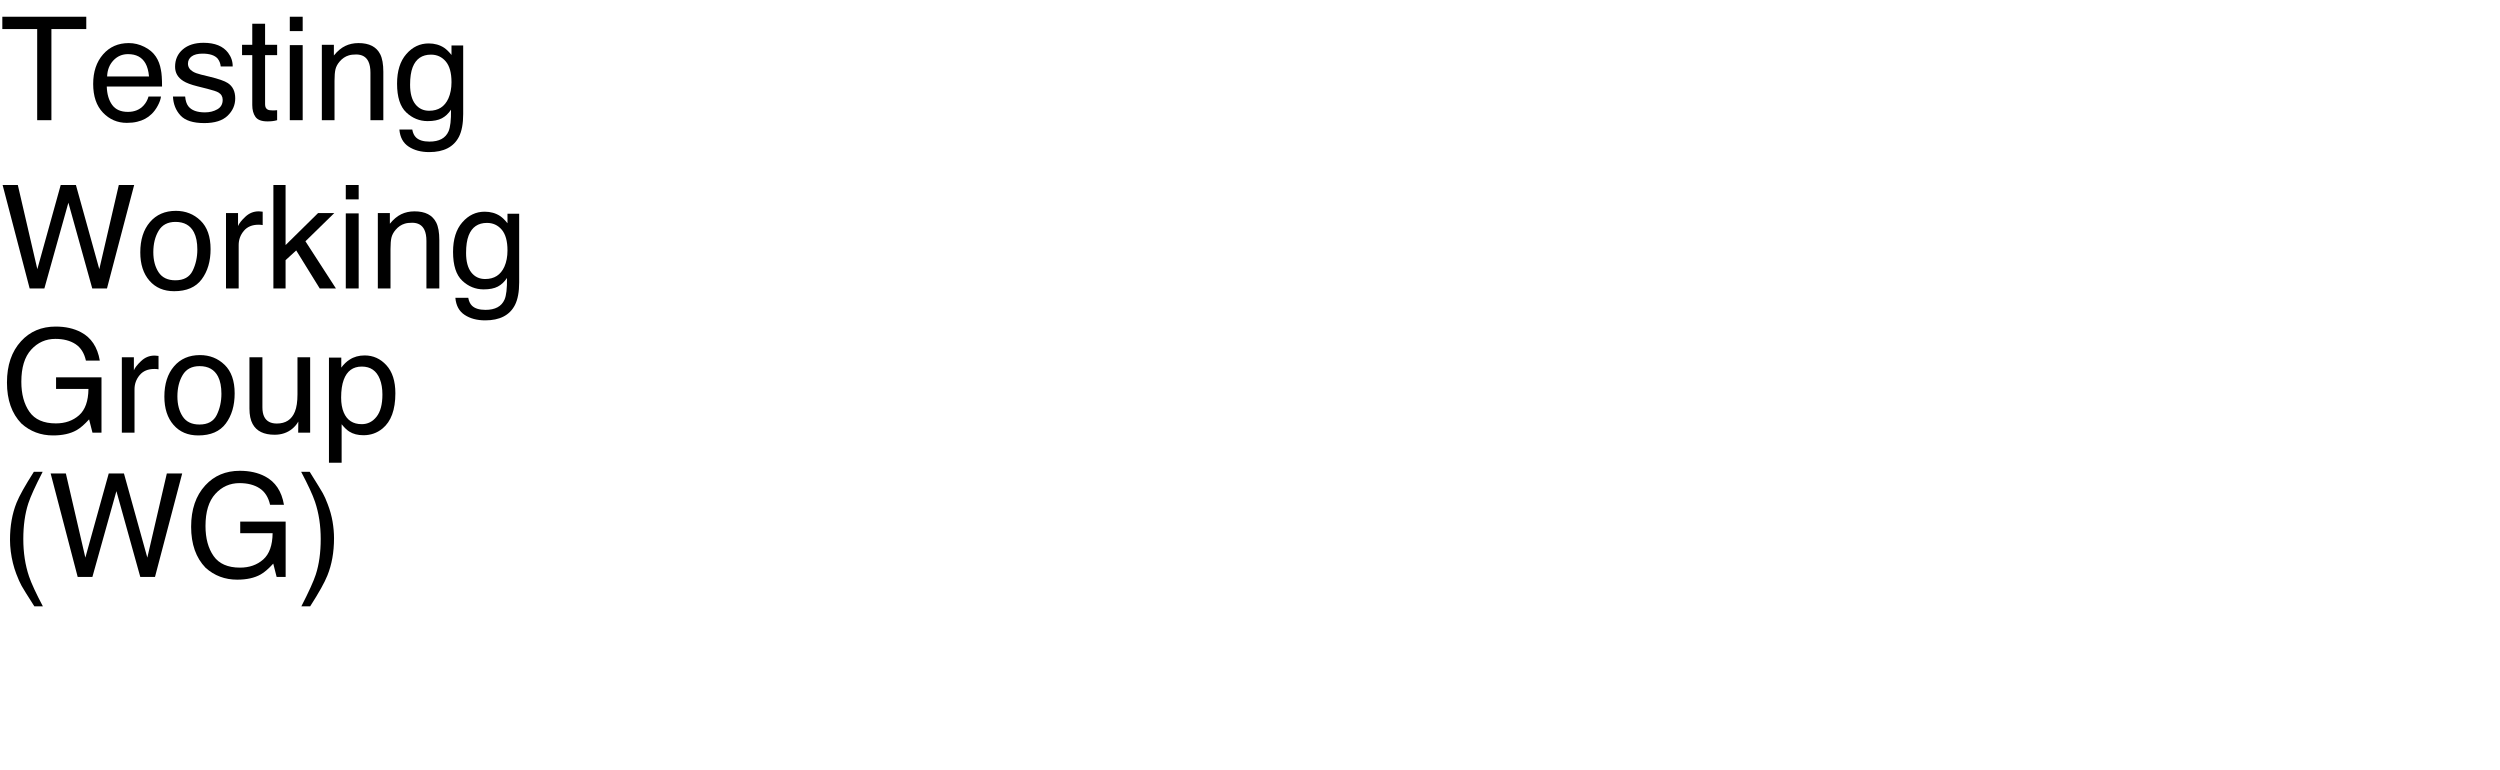
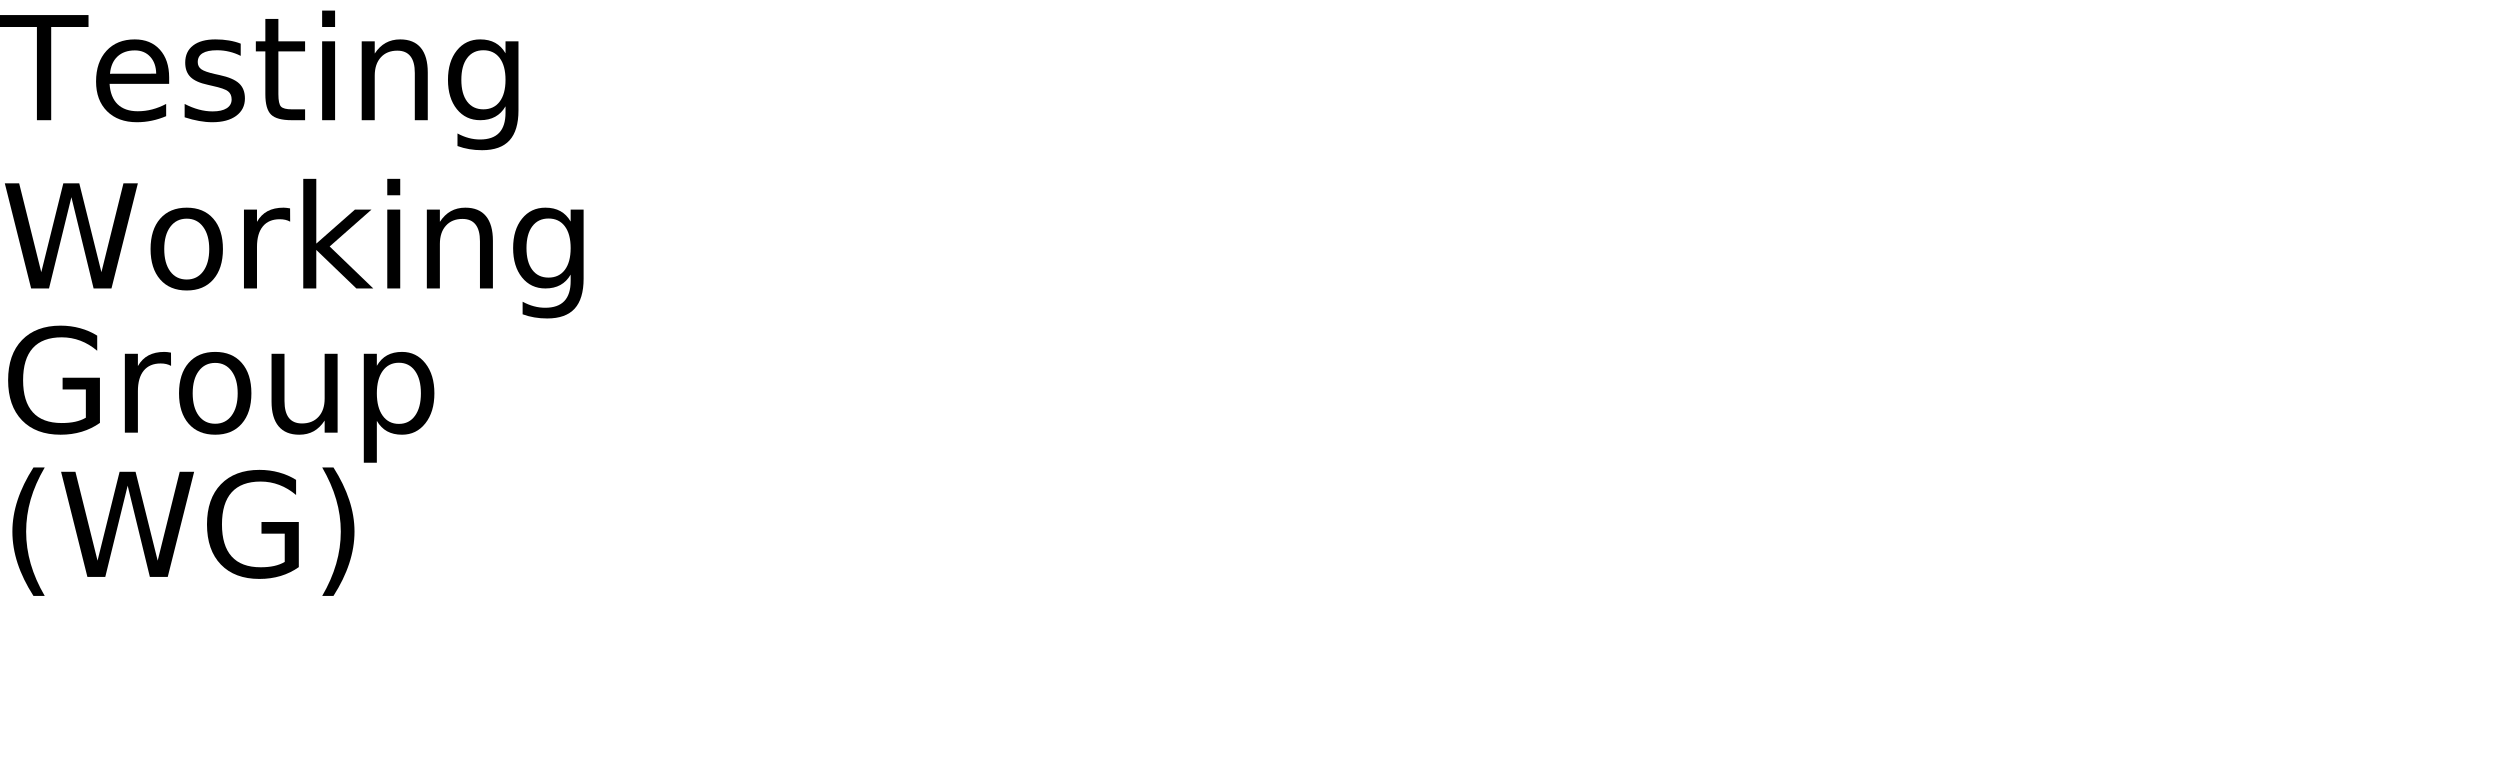
<svg xmlns="http://www.w3.org/2000/svg" xmlns:xlink="http://www.w3.org/1999/xlink" width="1040" height="320" viewBox="0 0 1040 320">
  <defs>
    <g>
      <g id="glyph-0-0">
-         <path d="M 35.891 -43.039 L 35.891 -37.91 L 21.387 -37.91 L 21.387 0 L 15.469 0 L 15.469 -37.91 L 0.969 -37.91 L 0.969 -43.039 Z M 35.891 -43.039 " />
+         <path d="M -0.172 -43.734 L 36.828 -43.734 L 36.828 -38.766 L 21.297 -38.766 L 21.297 0 L 15.359 0 L 15.359 -38.766 L -0.172 -38.766 Z M -0.172 -43.734 " />
      </g>
      <g id="glyph-0-1">
-         <path d="M 16.934 -32.078 C 19.16 -32.078 21.32 -31.559 23.406 -30.512 C 25.496 -29.469 27.09 -28.117 28.184 -26.453 C 29.238 -24.871 29.941 -23.027 30.293 -20.918 C 30.605 -19.473 30.762 -17.168 30.762 -14.004 L 7.766 -14.004 C 7.863 -10.82 8.613 -8.266 10.02 -6.344 C 11.426 -4.418 13.602 -3.457 16.555 -3.457 C 19.309 -3.457 21.504 -4.367 23.145 -6.18 C 24.082 -7.234 24.746 -8.457 25.137 -9.844 L 30.32 -9.844 C 30.184 -8.691 29.73 -7.406 28.961 -5.992 C 28.188 -4.574 27.324 -3.418 26.367 -2.52 C 24.766 -0.957 22.781 0.098 20.422 0.645 C 19.152 0.957 17.715 1.113 16.113 1.113 C 12.207 1.113 8.898 -0.309 6.18 -3.148 C 3.465 -5.992 2.109 -9.969 2.109 -15.086 C 2.109 -20.125 3.477 -24.219 6.211 -27.363 C 8.945 -30.508 12.52 -32.078 16.934 -32.078 Z M 25.344 -18.195 C 25.129 -20.48 24.629 -22.305 23.848 -23.672 C 22.402 -26.211 19.992 -27.48 16.609 -27.48 C 14.188 -27.48 12.156 -26.605 10.516 -24.859 C 8.875 -23.109 8.008 -20.891 7.91 -18.195 Z M 25.344 -18.195 " />
+         <path d="M 33.719 -17.75 L 33.719 -15.125 L 8.938 -15.125 C 9.164 -11.406 10.281 -8.57 12.281 -6.625 C 14.289 -4.688 17.082 -3.719 20.656 -3.719 C 22.727 -3.719 24.734 -3.973 26.672 -4.484 C 28.617 -4.992 30.551 -5.754 32.469 -6.766 L 32.469 -1.672 C 30.531 -0.848 28.547 -0.223 26.516 0.203 C 24.484 0.629 22.422 0.844 20.328 0.844 C 15.098 0.844 10.953 -0.676 7.891 -3.719 C 4.836 -6.77 3.312 -10.891 3.312 -16.078 C 3.312 -21.453 4.758 -25.719 7.656 -28.875 C 10.562 -32.031 14.473 -33.609 19.391 -33.609 C 23.805 -33.609 27.297 -32.188 29.859 -29.344 C 32.43 -26.5 33.719 -22.633 33.719 -17.75 Z M 28.328 -19.344 C 28.285 -22.289 27.457 -24.641 25.844 -26.391 C 24.238 -28.148 22.109 -29.031 19.453 -29.031 C 16.441 -29.031 14.031 -28.18 12.219 -26.484 C 10.414 -24.785 9.379 -22.395 9.109 -19.312 Z M 28.328 -19.344 " />
      </g>
      <g id="glyph-0-2">
-         <path d="M 7 -9.844 C 7.156 -8.086 7.598 -6.738 8.32 -5.801 C 9.648 -4.102 11.953 -3.25 15.234 -3.25 C 17.188 -3.25 18.906 -3.676 20.391 -4.527 C 21.875 -5.375 22.617 -6.688 22.617 -8.469 C 22.617 -9.816 22.023 -10.84 20.828 -11.543 C 20.066 -11.973 18.562 -12.469 16.32 -13.039 L 12.129 -14.094 C 9.453 -14.758 7.48 -15.5 6.211 -16.32 C 3.945 -17.746 2.812 -19.719 2.812 -22.234 C 2.812 -25.203 3.883 -27.609 6.02 -29.445 C 8.16 -31.281 11.035 -32.195 14.648 -32.195 C 19.375 -32.195 22.781 -30.812 24.875 -28.039 C 26.184 -26.281 26.816 -24.383 26.777 -22.352 L 21.797 -22.352 C 21.699 -23.543 21.281 -24.629 20.539 -25.605 C 19.328 -26.992 17.227 -27.688 14.238 -27.688 C 12.246 -27.688 10.738 -27.305 9.711 -26.543 C 8.688 -25.781 8.172 -24.773 8.172 -23.523 C 8.172 -22.156 8.848 -21.062 10.195 -20.242 C 10.977 -19.754 12.129 -19.328 13.652 -18.953 L 17.141 -18.105 C 20.93 -17.188 23.469 -16.297 24.758 -15.438 C 26.809 -14.09 27.832 -11.973 27.832 -9.082 C 27.832 -6.289 26.773 -3.875 24.652 -1.844 C 22.535 0.188 19.305 1.203 14.969 1.203 C 10.301 1.203 6.996 0.141 5.055 -1.977 C 3.109 -4.098 2.07 -6.719 1.934 -9.844 Z M 7 -9.844 " />
+         <path d="M 26.578 -31.844 L 26.578 -26.75 C 25.047 -27.531 23.457 -28.113 21.812 -28.5 C 20.176 -28.895 18.484 -29.094 16.734 -29.094 C 14.055 -29.094 12.047 -28.68 10.703 -27.859 C 9.367 -27.035 8.703 -25.805 8.703 -24.172 C 8.703 -22.922 9.18 -21.938 10.141 -21.219 C 11.098 -20.508 13.02 -19.832 15.906 -19.188 L 17.75 -18.781 C 21.582 -17.957 24.301 -16.797 25.906 -15.297 C 27.52 -13.805 28.328 -11.723 28.328 -9.047 C 28.328 -6.004 27.117 -3.594 24.703 -1.812 C 22.297 -0.039 18.984 0.844 14.766 0.844 C 13.004 0.844 11.172 0.672 9.266 0.328 C 7.367 -0.004 5.363 -0.516 3.25 -1.203 L 3.25 -6.766 C 5.238 -5.734 7.203 -4.957 9.141 -4.438 C 11.078 -3.914 12.992 -3.656 14.891 -3.656 C 17.422 -3.656 19.367 -4.086 20.734 -4.953 C 22.109 -5.828 22.797 -7.055 22.797 -8.641 C 22.797 -10.109 22.301 -11.234 21.312 -12.016 C 20.32 -12.797 18.16 -13.547 14.828 -14.266 L 12.953 -14.703 C 9.609 -15.41 7.191 -16.488 5.703 -17.938 C 4.223 -19.395 3.484 -21.395 3.484 -23.938 C 3.484 -27.02 4.578 -29.398 6.766 -31.078 C 8.953 -32.766 12.055 -33.609 16.078 -33.609 C 18.078 -33.609 19.953 -33.457 21.703 -33.156 C 23.461 -32.863 25.086 -32.426 26.578 -31.844 Z M 26.578 -31.844 " />
      </g>
      <g id="glyph-0-3">
-         <path d="M 4.922 -40.137 L 10.254 -40.137 L 10.254 -31.375 L 15.266 -31.375 L 15.266 -27.07 L 10.254 -27.07 L 10.254 -6.594 C 10.254 -5.5 10.625 -4.766 11.367 -4.395 C 11.777 -4.18 12.461 -4.07 13.418 -4.07 C 13.672 -4.07 13.945 -4.078 14.238 -4.086 C 14.531 -4.098 14.875 -4.121 15.266 -4.16 L 15.266 0 C 14.66 0.176 14.027 0.305 13.375 0.383 C 12.719 0.461 12.012 0.5 11.25 0.5 C 8.789 0.5 7.117 -0.133 6.242 -1.391 C 5.363 -2.652 4.922 -4.289 4.922 -6.297 L 4.922 -27.07 L 0.672 -27.07 L 0.672 -31.375 L 4.922 -31.375 Z M 4.922 -40.137 " />
+         <path d="M 10.984 -42.125 L 10.984 -32.812 L 22.094 -32.812 L 22.094 -28.625 L 10.984 -28.625 L 10.984 -10.812 C 10.984 -8.133 11.348 -6.414 12.078 -5.656 C 12.816 -4.895 14.305 -4.516 16.547 -4.516 L 22.094 -4.516 L 22.094 0 L 16.547 0 C 12.391 0 9.52 -0.773 7.938 -2.328 C 6.352 -3.879 5.562 -6.707 5.562 -10.812 L 5.562 -28.625 L 1.609 -28.625 L 1.609 -32.812 L 5.562 -32.812 L 5.562 -42.125 Z M 10.984 -42.125 " />
      </g>
      <g id="glyph-0-4">
-         <path d="M 3.867 -31.23 L 9.227 -31.23 L 9.227 0 L 3.867 0 Z M 3.867 -43.039 L 9.227 -43.039 L 9.227 -37.062 L 3.867 -37.062 Z M 3.867 -43.039 " />
+         <path d="M 5.656 -32.812 L 11.047 -32.812 L 11.047 0 L 5.656 0 Z M 5.656 -45.594 L 11.047 -45.594 L 11.047 -38.766 L 5.656 -38.766 Z M 5.656 -45.594 " />
      </g>
      <g id="glyph-0-5">
-         <path d="M 3.867 -31.375 L 8.875 -31.375 L 8.875 -26.922 C 10.359 -28.758 11.934 -30.078 13.594 -30.879 C 15.254 -31.68 17.102 -32.078 19.133 -32.078 C 23.586 -32.078 26.594 -30.527 28.156 -27.422 C 29.016 -25.723 29.445 -23.289 29.445 -20.125 L 29.445 0 L 24.082 0 L 24.082 -19.773 C 24.082 -21.688 23.797 -23.234 23.234 -24.406 C 22.297 -26.359 20.594 -27.336 18.133 -27.336 C 16.883 -27.336 15.859 -27.207 15.059 -26.953 C 13.613 -26.523 12.344 -25.664 11.25 -24.375 C 10.371 -23.34 9.801 -22.27 9.535 -21.168 C 9.273 -20.062 9.141 -18.484 9.141 -16.438 L 9.141 0 L 3.867 0 Z M 3.867 -31.375 " />
+         <path d="M 32.938 -19.812 L 32.938 0 L 27.547 0 L 27.547 -19.625 C 27.547 -22.727 26.938 -25.051 25.719 -26.594 C 24.508 -28.145 22.695 -28.922 20.281 -28.922 C 17.363 -28.922 15.066 -27.988 13.391 -26.125 C 11.711 -24.27 10.875 -21.742 10.875 -18.547 L 10.875 0 L 5.453 0 L 5.453 -32.812 L 10.875 -32.812 L 10.875 -27.719 C 12.156 -29.688 13.672 -31.16 15.422 -32.141 C 17.172 -33.117 19.188 -33.609 21.469 -33.609 C 25.238 -33.609 28.094 -32.441 30.031 -30.109 C 31.969 -27.773 32.938 -24.344 32.938 -19.812 Z M 32.938 -19.812 " />
      </g>
      <g id="glyph-0-6">
-         <path d="M 14.941 -31.934 C 17.402 -31.934 19.551 -31.328 21.387 -30.117 C 22.383 -29.434 23.398 -28.438 24.434 -27.129 L 24.434 -31.086 L 29.297 -31.086 L 29.297 -2.547 C 29.297 1.438 28.711 4.578 27.539 6.883 C 25.352 11.141 21.219 13.273 15.148 13.273 C 11.77 13.273 8.926 12.516 6.621 11 C 4.316 9.488 3.027 7.117 2.754 3.898 L 8.117 3.898 C 8.371 5.305 8.875 6.387 9.641 7.148 C 10.832 8.32 12.703 8.906 15.266 8.906 C 19.309 8.906 21.953 7.48 23.203 4.629 C 23.945 2.949 24.289 -0.047 24.227 -4.367 C 23.172 -2.766 21.906 -1.57 20.422 -0.789 C 18.938 -0.008 16.973 0.383 14.531 0.383 C 11.133 0.383 8.16 -0.824 5.609 -3.238 C 3.062 -5.648 1.789 -9.641 1.789 -15.203 C 1.789 -20.457 3.07 -24.562 5.641 -27.508 C 8.207 -30.457 11.309 -31.934 14.941 -31.934 Z M 24.434 -15.82 C 24.434 -19.707 23.633 -22.586 22.031 -24.461 C 20.43 -26.336 18.391 -27.273 15.906 -27.273 C 12.195 -27.273 9.656 -25.539 8.289 -22.062 C 7.566 -20.207 7.207 -17.773 7.207 -14.766 C 7.207 -11.23 7.926 -8.539 9.359 -6.695 C 10.797 -4.848 12.727 -3.926 15.148 -3.926 C 18.938 -3.926 21.602 -5.633 23.145 -9.055 C 24.004 -10.988 24.434 -13.242 24.434 -15.82 Z M 24.434 -15.82 " />
+         <path d="M 27.25 -16.781 C 27.25 -20.688 26.441 -23.711 24.828 -25.859 C 23.211 -28.016 20.953 -29.094 18.047 -29.094 C 15.16 -29.094 12.91 -28.016 11.297 -25.859 C 9.68 -23.711 8.875 -20.688 8.875 -16.781 C 8.875 -12.895 9.68 -9.879 11.297 -7.734 C 12.91 -5.586 15.16 -4.516 18.047 -4.516 C 20.953 -4.516 23.211 -5.586 24.828 -7.734 C 26.441 -9.879 27.25 -12.895 27.25 -16.781 Z M 32.641 -4.078 C 32.641 1.516 31.398 5.672 28.922 8.391 C 26.441 11.117 22.641 12.484 17.516 12.484 C 15.617 12.484 13.832 12.336 12.156 12.047 C 10.477 11.766 8.848 11.332 7.266 10.75 L 7.266 5.516 C 8.848 6.367 10.41 7 11.953 7.406 C 13.492 7.82 15.066 8.031 16.672 8.031 C 20.203 8.031 22.848 7.102 24.609 5.25 C 26.367 3.406 27.25 0.617 27.25 -3.109 L 27.25 -5.766 C 26.133 -3.836 24.707 -2.395 22.969 -1.438 C 21.227 -0.477 19.148 0 16.734 0 C 12.703 0 9.457 -1.531 7 -4.594 C 4.539 -7.664 3.312 -11.727 3.312 -16.781 C 3.312 -21.863 4.539 -25.938 7 -29 C 9.457 -32.07 12.703 -33.609 16.734 -33.609 C 19.148 -33.609 21.227 -33.129 22.969 -32.172 C 24.707 -31.211 26.133 -29.766 27.25 -27.828 L 27.25 -32.812 L 32.641 -32.812 Z M 32.641 -4.078 " />
      </g>
      <g id="glyph-0-7">
-         <path d="M 7.414 -43.039 L 15.527 -8.027 L 25.254 -43.039 L 31.582 -43.039 L 41.309 -8.027 L 49.422 -43.039 L 55.812 -43.039 L 44.5 0 L 38.379 0 L 28.445 -35.684 L 18.457 0 L 12.336 0 L 1.086 -43.039 Z M 7.414 -43.039 " />
+         <path d="M 2 -43.734 L 7.969 -43.734 L 17.172 -6.766 L 26.344 -43.734 L 32.984 -43.734 L 42.188 -6.766 L 51.359 -43.734 L 57.359 -43.734 L 46.375 0 L 38.938 0 L 29.703 -37.969 L 20.391 0 L 12.953 0 Z M 2 -43.734 " />
      </g>
      <g id="glyph-0-8">
-         <path d="M 16.32 -3.398 C 19.816 -3.398 22.211 -4.723 23.512 -7.367 C 24.809 -10.016 25.461 -12.961 25.461 -16.203 C 25.461 -19.133 24.992 -21.516 24.055 -23.352 C 22.57 -26.242 20.008 -27.688 16.375 -27.688 C 13.152 -27.688 10.812 -26.453 9.344 -23.992 C 7.879 -21.531 7.148 -18.562 7.148 -15.086 C 7.148 -11.746 7.883 -8.965 9.344 -6.738 C 10.809 -4.512 13.133 -3.398 16.32 -3.398 Z M 16.523 -32.285 C 20.566 -32.285 23.984 -30.938 26.777 -28.242 C 29.57 -25.547 30.969 -21.582 30.969 -16.348 C 30.969 -11.289 29.734 -7.109 27.273 -3.809 C 24.812 -0.508 20.996 1.141 15.82 1.141 C 11.504 1.141 8.078 -0.316 5.539 -3.238 C 3 -6.156 1.727 -10.078 1.727 -15 C 1.727 -20.273 3.066 -24.473 5.742 -27.598 C 8.418 -30.723 12.012 -32.285 16.523 -32.285 Z M 16.523 -32.285 " />
+         <path d="M 18.375 -29.031 C 15.477 -29.031 13.191 -27.898 11.516 -25.641 C 9.836 -23.391 9 -20.301 9 -16.375 C 9 -12.445 9.832 -9.352 11.5 -7.094 C 13.164 -4.844 15.457 -3.719 18.375 -3.719 C 21.238 -3.719 23.508 -4.848 25.188 -7.109 C 26.875 -9.379 27.719 -12.469 27.719 -16.375 C 27.719 -20.258 26.875 -23.336 25.188 -25.609 C 23.508 -27.891 21.238 -29.031 18.375 -29.031 Z M 18.375 -33.609 C 23.062 -33.609 26.738 -32.082 29.406 -29.031 C 32.082 -25.988 33.422 -21.77 33.422 -16.375 C 33.422 -11.008 32.082 -6.797 29.406 -3.734 C 26.738 -0.68 23.062 0.844 18.375 0.844 C 13.664 0.844 9.977 -0.68 7.312 -3.734 C 4.645 -6.797 3.312 -11.008 3.312 -16.375 C 3.312 -21.77 4.645 -25.988 7.312 -29.031 C 9.977 -32.082 13.664 -33.609 18.375 -33.609 Z M 18.375 -33.609 " />
      </g>
      <g id="glyph-0-9">
-         <path d="M 4.016 -31.375 L 9.023 -31.375 L 9.023 -25.957 C 9.434 -27.012 10.438 -28.297 12.039 -29.809 C 13.641 -31.324 15.488 -32.078 17.578 -32.078 C 17.676 -32.078 17.844 -32.07 18.078 -32.051 C 18.312 -32.031 18.711 -31.992 19.277 -31.934 L 19.277 -26.367 C 18.965 -26.426 18.676 -26.465 18.414 -26.484 C 18.148 -26.504 17.859 -26.516 17.547 -26.516 C 14.891 -26.516 12.852 -25.66 11.426 -23.949 C 10 -22.242 9.289 -20.273 9.289 -18.047 L 9.289 0 L 4.016 0 Z M 4.016 -31.375 " />
+         <path d="M 24.672 -27.781 C 24.066 -28.125 23.406 -28.379 22.688 -28.547 C 21.977 -28.711 21.191 -28.797 20.328 -28.797 C 17.285 -28.797 14.945 -27.805 13.312 -25.828 C 11.688 -23.848 10.875 -21 10.875 -17.281 L 10.875 0 L 5.453 0 L 5.453 -32.812 L 10.875 -32.812 L 10.875 -27.719 C 12 -29.707 13.469 -31.188 15.281 -32.156 C 17.102 -33.125 19.316 -33.609 21.922 -33.609 C 22.285 -33.609 22.691 -33.582 23.141 -33.531 C 23.586 -33.477 24.086 -33.406 24.641 -33.312 Z M 24.672 -27.781 " />
      </g>
      <g id="glyph-0-10">
-         <path d="M 3.75 -43.039 L 8.82 -43.039 L 8.82 -18.047 L 22.352 -31.375 L 29.094 -31.375 L 17.078 -19.629 L 29.766 0 L 23.027 0 L 13.242 -15.82 L 8.82 -11.777 L 8.82 0 L 3.75 0 Z M 3.75 -43.039 " />
+         <path d="M 5.453 -45.594 L 10.875 -45.594 L 10.875 -18.656 L 26.953 -32.812 L 33.844 -32.812 L 16.438 -17.469 L 34.578 0 L 27.547 0 L 10.875 -16.031 L 10.875 0 L 5.453 0 Z M 5.453 -45.594 " />
      </g>
      <g id="glyph-0-11">
-         <path d="M 23.172 -44.148 C 27.215 -44.148 30.711 -43.367 33.664 -41.805 C 37.941 -39.559 40.555 -35.625 41.516 -30 L 35.742 -30 C 35.039 -33.145 33.586 -35.434 31.375 -36.871 C 29.168 -38.305 26.387 -39.023 23.027 -39.023 C 19.043 -39.023 15.688 -37.531 12.965 -34.539 C 10.238 -31.551 8.875 -27.102 8.875 -21.18 C 8.875 -16.062 10 -11.898 12.246 -8.688 C 14.492 -5.473 18.156 -3.867 23.234 -3.867 C 27.121 -3.867 30.336 -4.996 32.887 -7.25 C 35.434 -9.508 36.738 -13.156 36.797 -18.195 L 23.32 -18.195 L 23.32 -23.027 L 42.219 -23.027 L 42.219 0 L 38.469 0 L 37.062 -5.539 C 35.09 -3.371 33.34 -1.867 31.816 -1.023 C 29.258 0.422 26.008 1.141 22.062 1.141 C 16.965 1.141 12.578 -0.508 8.906 -3.809 C 4.902 -7.949 2.898 -13.633 2.898 -20.859 C 2.898 -28.066 4.852 -33.797 8.758 -38.055 C 12.469 -42.117 17.273 -44.148 23.172 -44.148 Z M 23.172 -44.148 " />
+         <path d="M 35.719 -6.234 L 35.719 -17.984 L 26.047 -17.984 L 26.047 -22.859 L 41.578 -22.859 L 41.578 -4.078 C 39.285 -2.453 36.766 -1.223 34.016 -0.391 C 31.266 0.43 28.328 0.844 25.203 0.844 C 18.359 0.844 13.008 -1.148 9.156 -5.141 C 5.301 -9.141 3.375 -14.703 3.375 -21.828 C 3.375 -28.973 5.301 -34.539 9.156 -38.531 C 13.008 -42.531 18.359 -44.531 25.203 -44.531 C 28.047 -44.531 30.75 -44.176 33.312 -43.469 C 35.883 -42.77 38.258 -41.738 40.438 -40.375 L 40.438 -34.078 C 38.25 -35.93 35.922 -37.328 33.453 -38.266 C 30.992 -39.203 28.406 -39.672 25.688 -39.672 C 20.344 -39.672 16.328 -38.176 13.641 -35.188 C 10.953 -32.195 9.609 -27.742 9.609 -21.828 C 9.609 -15.93 10.953 -11.488 13.641 -8.5 C 16.328 -5.508 20.344 -4.016 25.688 -4.016 C 27.781 -4.016 29.645 -4.191 31.281 -4.547 C 32.926 -4.91 34.406 -5.473 35.719 -6.234 Z M 35.719 -6.234 " />
      </g>
      <g id="glyph-0-12">
-         <path d="M 9.141 -31.375 L 9.141 -10.547 C 9.141 -8.945 9.395 -7.637 9.902 -6.621 C 10.84 -4.746 12.586 -3.809 15.148 -3.809 C 18.82 -3.809 21.32 -5.449 22.648 -8.73 C 23.371 -10.488 23.73 -12.898 23.73 -15.969 L 23.73 -31.375 L 29.004 -31.375 L 29.004 0 L 24.023 0 L 24.082 -4.629 C 23.398 -3.438 22.547 -2.43 21.531 -1.609 C 19.52 0.031 17.078 0.852 14.211 0.852 C 9.738 0.852 6.688 -0.645 5.07 -3.633 C 4.191 -5.234 3.75 -7.375 3.75 -10.047 L 3.75 -31.375 Z M 9.141 -31.375 " />
+         <path d="M 5.094 -12.953 L 5.094 -32.812 L 10.484 -32.812 L 10.484 -13.156 C 10.484 -10.051 11.086 -7.723 12.297 -6.172 C 13.516 -4.617 15.332 -3.844 17.75 -3.844 C 20.664 -3.844 22.969 -4.77 24.656 -6.625 C 26.344 -8.477 27.188 -11.004 27.188 -14.203 L 27.188 -32.812 L 32.578 -32.812 L 32.578 0 L 27.188 0 L 27.188 -5.047 C 25.875 -3.047 24.352 -1.562 22.625 -0.594 C 20.906 0.363 18.898 0.844 16.609 0.844 C 12.836 0.844 9.973 -0.328 8.016 -2.672 C 6.066 -5.016 5.094 -8.441 5.094 -12.953 Z M 18.656 -33.609 Z M 18.656 -33.609 " />
      </g>
      <g id="glyph-0-13">
-         <path d="M 17.109 -3.547 C 19.57 -3.547 21.617 -4.574 23.246 -6.637 C 24.879 -8.695 25.695 -11.777 25.695 -15.879 C 25.695 -18.379 25.332 -20.527 24.609 -22.324 C 23.242 -25.781 20.742 -27.508 17.109 -27.508 C 13.457 -27.508 10.957 -25.684 9.609 -22.031 C 8.887 -20.078 8.523 -17.598 8.523 -14.59 C 8.523 -12.168 8.887 -10.109 9.609 -8.406 C 10.977 -5.164 13.477 -3.547 17.109 -3.547 Z M 3.457 -31.23 L 8.586 -31.23 L 8.586 -27.07 C 9.641 -28.496 10.789 -29.602 12.039 -30.383 C 13.816 -31.555 15.906 -32.141 18.312 -32.141 C 21.867 -32.141 24.883 -30.777 27.363 -28.051 C 29.844 -25.328 31.086 -21.438 31.086 -16.375 C 31.086 -9.539 29.297 -4.656 25.723 -1.727 C 23.457 0.129 20.82 1.055 17.812 1.055 C 15.449 1.055 13.469 0.539 11.867 -0.5 C 10.93 -1.086 9.883 -2.09 8.73 -3.516 L 8.73 12.508 L 3.457 12.508 Z M 3.457 -31.23 " />
+         <path d="M 10.875 -4.922 L 10.875 12.484 L 5.453 12.484 L 5.453 -32.812 L 10.875 -32.812 L 10.875 -27.828 C 12 -29.785 13.426 -31.238 15.156 -32.188 C 16.883 -33.133 18.953 -33.609 21.359 -33.609 C 25.336 -33.609 28.57 -32.023 31.062 -28.859 C 33.562 -25.691 34.812 -21.531 34.812 -16.375 C 34.812 -11.219 33.562 -7.055 31.062 -3.891 C 28.57 -0.734 25.336 0.844 21.359 0.844 C 18.953 0.844 16.883 0.367 15.156 -0.578 C 13.426 -1.523 12 -2.973 10.875 -4.922 Z M 29.203 -16.375 C 29.203 -20.344 28.383 -23.453 26.75 -25.703 C 25.125 -27.961 22.891 -29.094 20.047 -29.094 C 17.191 -29.094 14.945 -27.961 13.312 -25.703 C 11.688 -23.453 10.875 -20.344 10.875 -16.375 C 10.875 -12.414 11.688 -9.305 13.312 -7.047 C 14.945 -4.785 17.191 -3.656 20.047 -3.656 C 22.891 -3.656 25.125 -4.785 26.75 -7.047 C 28.383 -9.305 29.203 -12.414 29.203 -16.375 Z M 29.203 -16.375 " />
      </g>
      <g id="glyph-0-14">
-         <path d="M 17.754 -43.742 C 14.688 -37.785 12.695 -33.398 11.777 -30.586 C 10.391 -26.309 9.695 -21.367 9.695 -15.762 C 9.695 -10.098 10.488 -4.922 12.07 -0.234 C 13.047 2.656 14.969 6.816 17.844 12.246 L 14.297 12.246 C 11.445 7.793 9.68 4.953 8.992 3.719 C 8.309 2.488 7.57 0.82 6.766 -1.289 C 5.672 -4.18 4.914 -7.266 4.484 -10.547 C 4.27 -12.246 4.16 -13.867 4.16 -15.41 C 4.16 -21.191 5.07 -26.336 6.883 -30.852 C 8.035 -33.723 10.438 -38.016 14.094 -43.742 Z M 17.754 -43.742 " />
+         <path d="M 18.609 -45.531 C 15.984 -41.039 14.035 -36.598 12.766 -32.203 C 11.504 -27.805 10.875 -23.352 10.875 -18.844 C 10.875 -14.332 11.508 -9.863 12.781 -5.438 C 14.062 -1.008 16.004 3.438 18.609 7.906 L 13.922 7.906 C 10.984 3.32 8.785 -1.188 7.328 -5.625 C 5.879 -10.062 5.156 -14.469 5.156 -18.844 C 5.156 -23.195 5.879 -27.578 7.328 -31.984 C 8.773 -36.398 10.973 -40.914 13.922 -45.531 Z M 18.609 -45.531 " />
      </g>
      <g id="glyph-0-15">
-         <path d="M 2.078 12.246 C 5.184 6.191 7.188 1.777 8.086 -0.996 C 9.453 -5.195 10.137 -10.117 10.137 -15.762 C 10.137 -21.406 9.344 -26.57 7.766 -31.258 C 6.789 -34.148 4.863 -38.312 1.992 -43.742 L 5.539 -43.742 C 8.547 -38.938 10.367 -35.973 11 -34.848 C 11.637 -33.727 12.324 -32.18 13.066 -30.203 C 14.004 -27.762 14.672 -25.352 15.074 -22.969 C 15.473 -20.586 15.672 -18.289 15.672 -16.086 C 15.672 -10.305 14.758 -5.148 12.922 -0.617 C 11.77 2.293 9.375 6.582 5.742 12.246 Z M 2.078 12.246 " />
+         <path d="M 4.812 -45.531 L 9.5 -45.531 C 12.426 -40.914 14.613 -36.398 16.062 -31.984 C 17.52 -27.578 18.25 -23.195 18.25 -18.844 C 18.25 -14.469 17.52 -10.062 16.062 -5.625 C 14.613 -1.188 12.426 3.32 9.5 7.906 L 4.812 7.906 C 7.406 3.438 9.344 -1.008 10.625 -5.438 C 11.906 -9.863 12.547 -14.332 12.547 -18.844 C 12.547 -23.352 11.906 -27.805 10.625 -32.203 C 9.344 -36.598 7.406 -41.039 4.812 -45.531 Z M 4.812 -45.531 " />
      </g>
    </g>
  </defs>
  <g fill="rgb(0%, 0%, 0%)" fill-opacity="1">
    <use xlink:href="#glyph-0-0" x="0" y="50" />
    <use xlink:href="#glyph-0-1" x="36.65" y="50" />
-     <use xlink:href="#glyph-0-2" x="70.02" y="50" />
-     <use xlink:href="#glyph-0-3" x="100.02" y="50" />
-     <use xlink:href="#glyph-0-4" x="116.689" y="50" />
-     <use xlink:href="#glyph-0-5" x="130.02" y="50" />
-     <use xlink:href="#glyph-0-6" x="163.389" y="50" />
+     <use xlink:href="#glyph-0-2" x="73.564" y="50" />
+     <use xlink:href="#glyph-0-3" x="104.824" y="50" />
+     <use xlink:href="#glyph-0-4" x="128.35" y="50" />
+     <use xlink:href="#glyph-0-5" x="145.02" y="50" />
+     <use xlink:href="#glyph-0-6" x="183.047" y="50" />
  </g>
  <g fill="rgb(0%, 0%, 0%)" fill-opacity="1">
    <use xlink:href="#glyph-0-7" x="0" y="120" />
-     <use xlink:href="#glyph-0-8" x="56.631" y="120" />
-     <use xlink:href="#glyph-0-9" x="90" y="120" />
-     <use xlink:href="#glyph-0-10" x="109.98" y="120" />
-     <use xlink:href="#glyph-0-4" x="139.98" y="120" />
-     <use xlink:href="#glyph-0-5" x="153.311" y="120" />
-     <use xlink:href="#glyph-0-6" x="186.68" y="120" />
+     <use xlink:href="#glyph-0-8" x="59.326" y="120" />
+     <use xlink:href="#glyph-0-9" x="96.035" y="120" />
+     <use xlink:href="#glyph-0-10" x="120.703" y="120" />
+     <use xlink:href="#glyph-0-4" x="155.449" y="120" />
+     <use xlink:href="#glyph-0-5" x="172.119" y="120" />
+     <use xlink:href="#glyph-0-6" x="210.146" y="120" />
  </g>
  <g fill="rgb(0%, 0%, 0%)" fill-opacity="1">
    <use xlink:href="#glyph-0-11" x="0" y="180" />
-     <use xlink:href="#glyph-0-9" x="46.67" y="180" />
-     <use xlink:href="#glyph-0-8" x="66.65" y="180" />
-     <use xlink:href="#glyph-0-12" x="100.02" y="180" />
-     <use xlink:href="#glyph-0-13" x="133.389" y="180" />
+     <use xlink:href="#glyph-0-9" x="46.494" y="180" />
+     <use xlink:href="#glyph-0-8" x="71.162" y="180" />
+     <use xlink:href="#glyph-0-12" x="107.871" y="180" />
+     <use xlink:href="#glyph-0-13" x="145.898" y="180" />
  </g>
  <g fill="rgb(0%, 0%, 0%)" fill-opacity="1">
    <use xlink:href="#glyph-0-14" x="0" y="240" />
-     <use xlink:href="#glyph-0-7" x="19.98" y="240" />
-     <use xlink:href="#glyph-0-11" x="76.611" y="240" />
-     <use xlink:href="#glyph-0-15" x="123.281" y="240" />
+     <use xlink:href="#glyph-0-7" x="23.408" y="240" />
+     <use xlink:href="#glyph-0-11" x="82.734" y="240" />
+     <use xlink:href="#glyph-0-15" x="129.229" y="240" />
  </g>
</svg>
